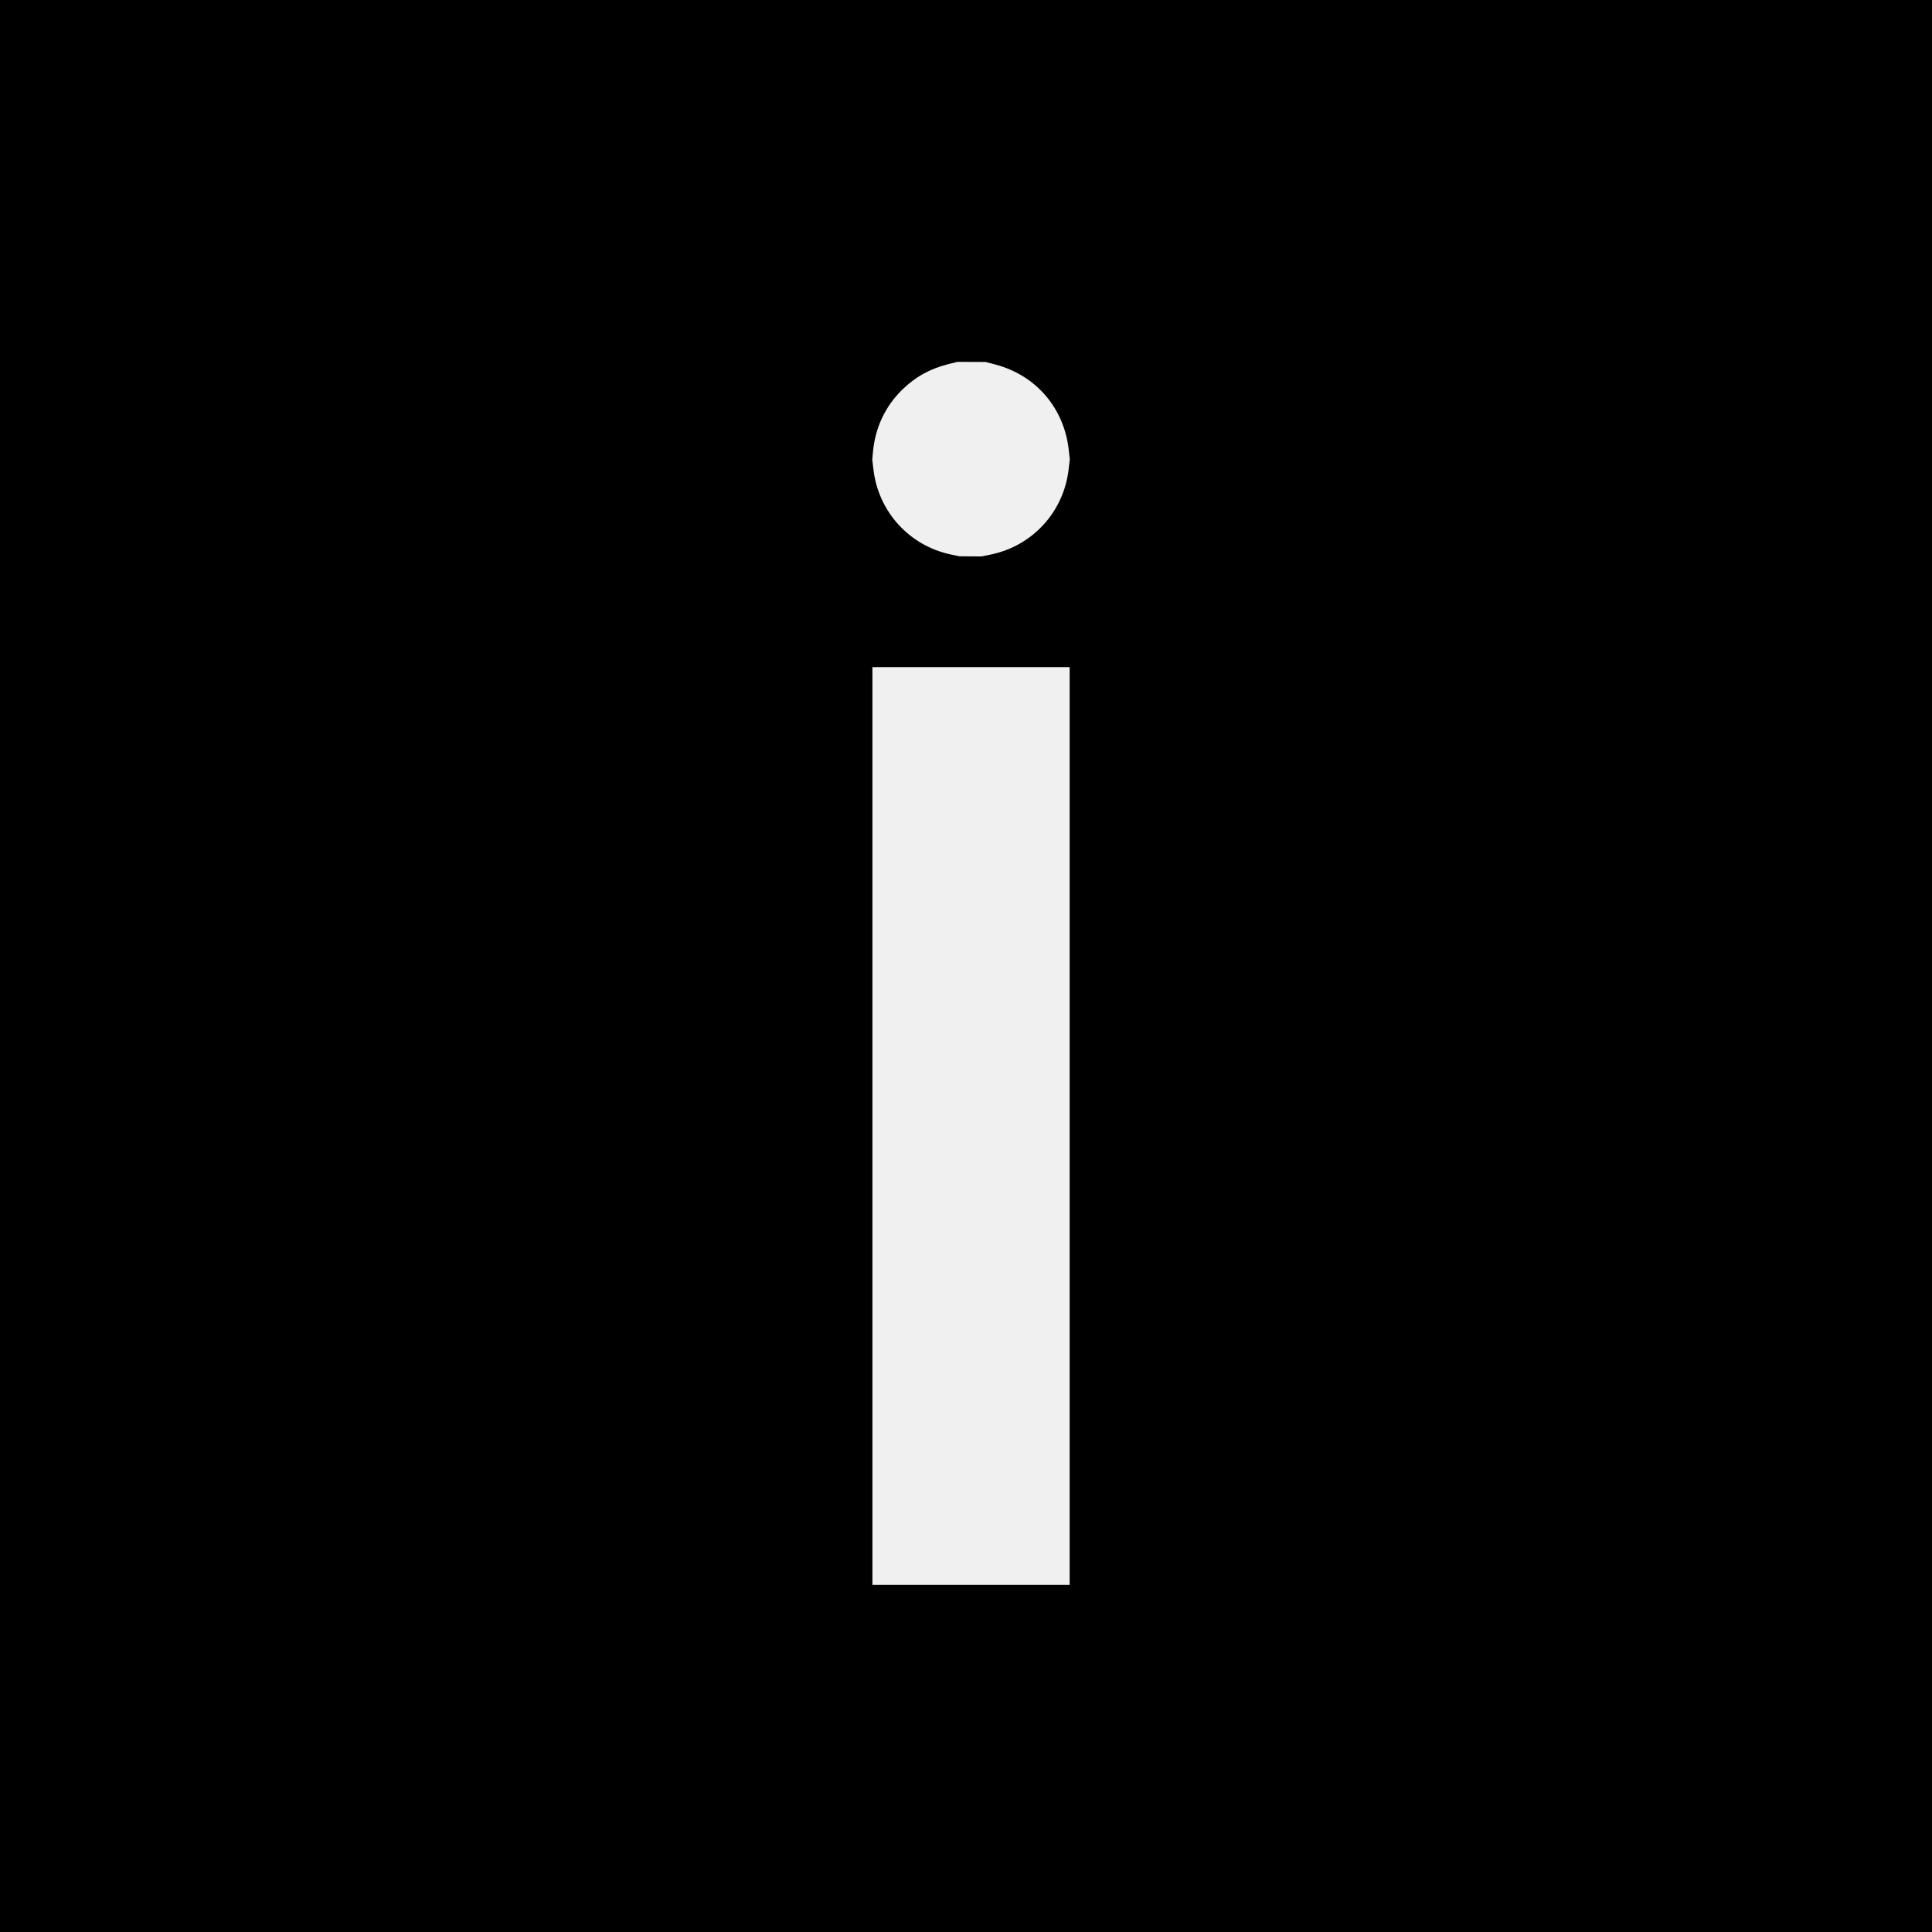
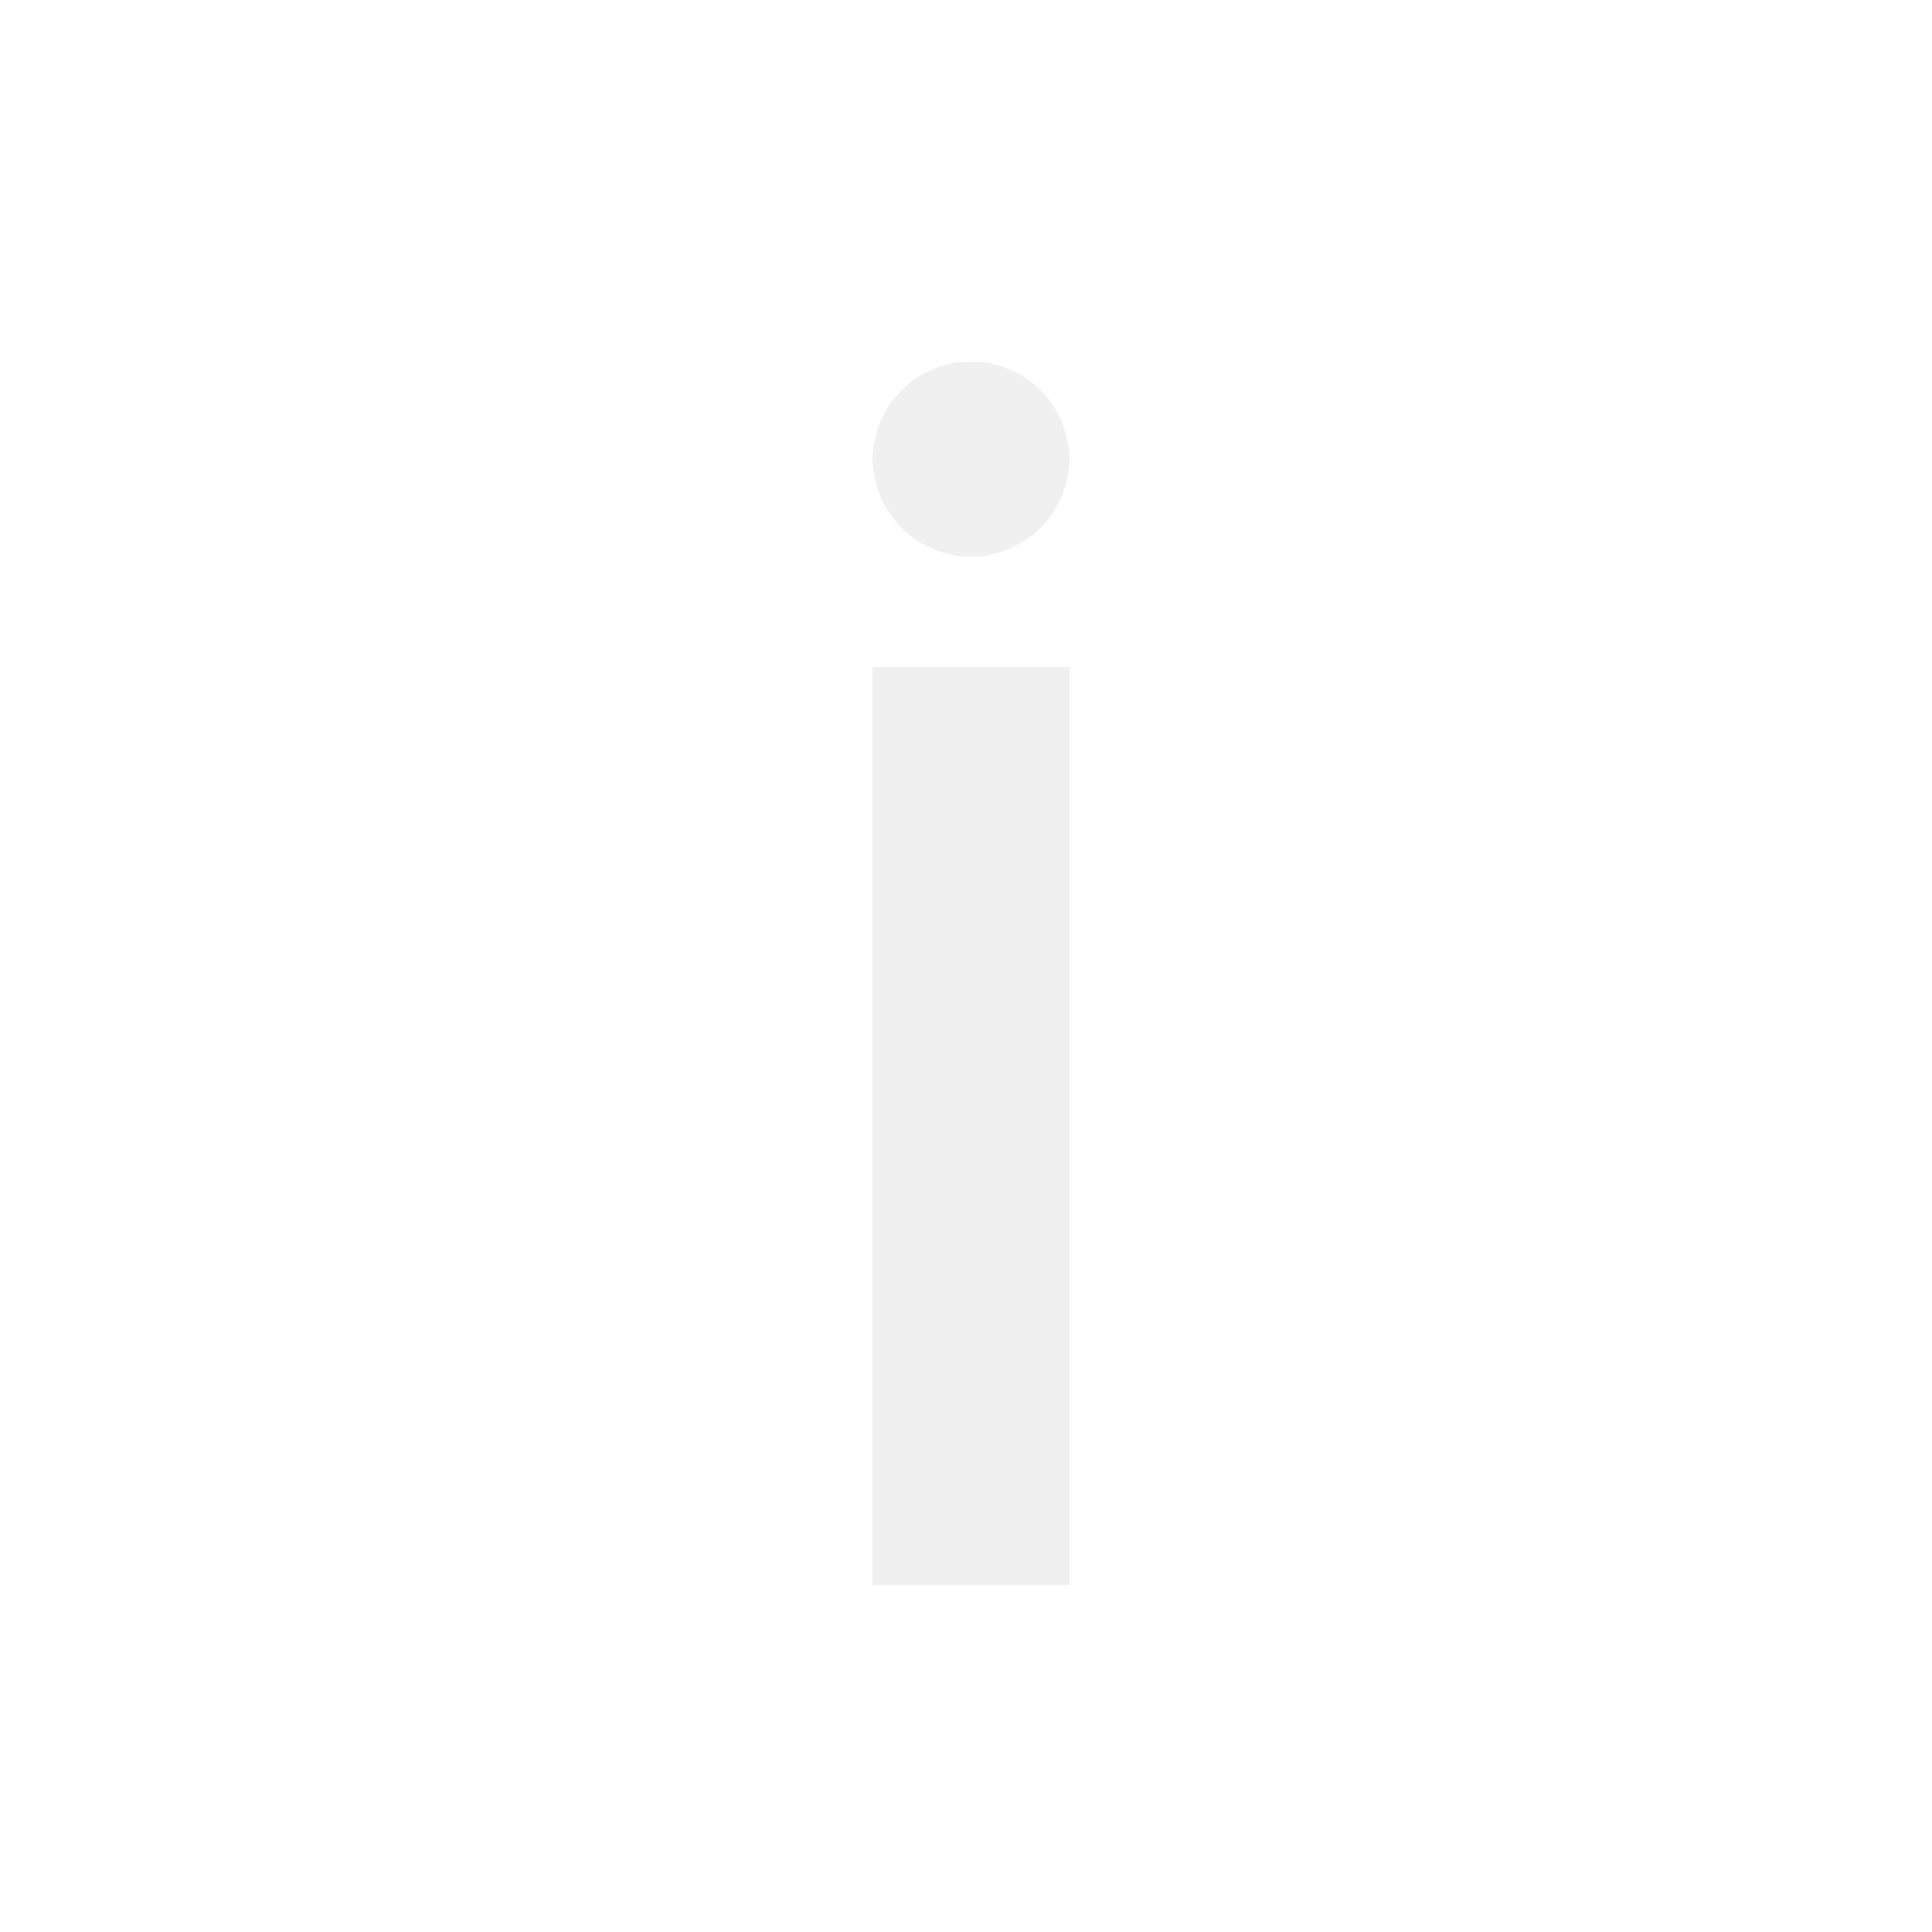
<svg xmlns="http://www.w3.org/2000/svg" width="1920" height="1920" viewBox="0 0 508 508" version="1.1" id="svg7708" xml:space="preserve">
  <defs id="defs7705" />
  <g id="layer1">
-     <path style="fill:#000000;stroke-width:0.265" d="M -7.4999999e-6,254 V -4.5e-6 H 254 508 V 254 508 H 254 -7.4999999e-6 Z M 281.252,296.069 v -120.65 h -25.929 -25.929 v 120.65 120.65 h 25.929 25.929 z M 260.488,145.815 c 11.026,-2.276 19.197,-11.207 20.499,-22.406 l 0.307,-2.641 -0.282,-2.506 C 279.777,107.27 272.396,98.68 261.771,95.867 l -2.612,-0.691 -3.704,-0.015 -3.704,-0.015 -2.322,0.577 c -4.84,1.204 -8.764,3.377 -12.228,6.772 -4.448,4.359 -7.086,9.986 -7.664,16.345 l -0.184,2.028 0.31,2.602 c 1.328,11.127 9.442,20.023 20.368,22.331 l 2.249,0.475 2.91,0.015 2.91,0.015 2.387,-0.493 z" id="path8335" />
+     <path style="fill:#ffffff;stroke-width:0.265" d="M -7.4999999e-6,254 V -4.5e-6 H 254 508 V 254 508 H 254 -7.4999999e-6 Z M 281.252,296.069 v -120.65 h -25.929 -25.929 v 120.65 120.65 h 25.929 25.929 z M 260.488,145.815 c 11.026,-2.276 19.197,-11.207 20.499,-22.406 l 0.307,-2.641 -0.282,-2.506 C 279.777,107.27 272.396,98.68 261.771,95.867 l -2.612,-0.691 -3.704,-0.015 -3.704,-0.015 -2.322,0.577 c -4.84,1.204 -8.764,3.377 -12.228,6.772 -4.448,4.359 -7.086,9.986 -7.664,16.345 l -0.184,2.028 0.31,2.602 c 1.328,11.127 9.442,20.023 20.368,22.331 l 2.249,0.475 2.91,0.015 2.91,0.015 2.387,-0.493 z" id="path8335" />
  </g>
</svg>
